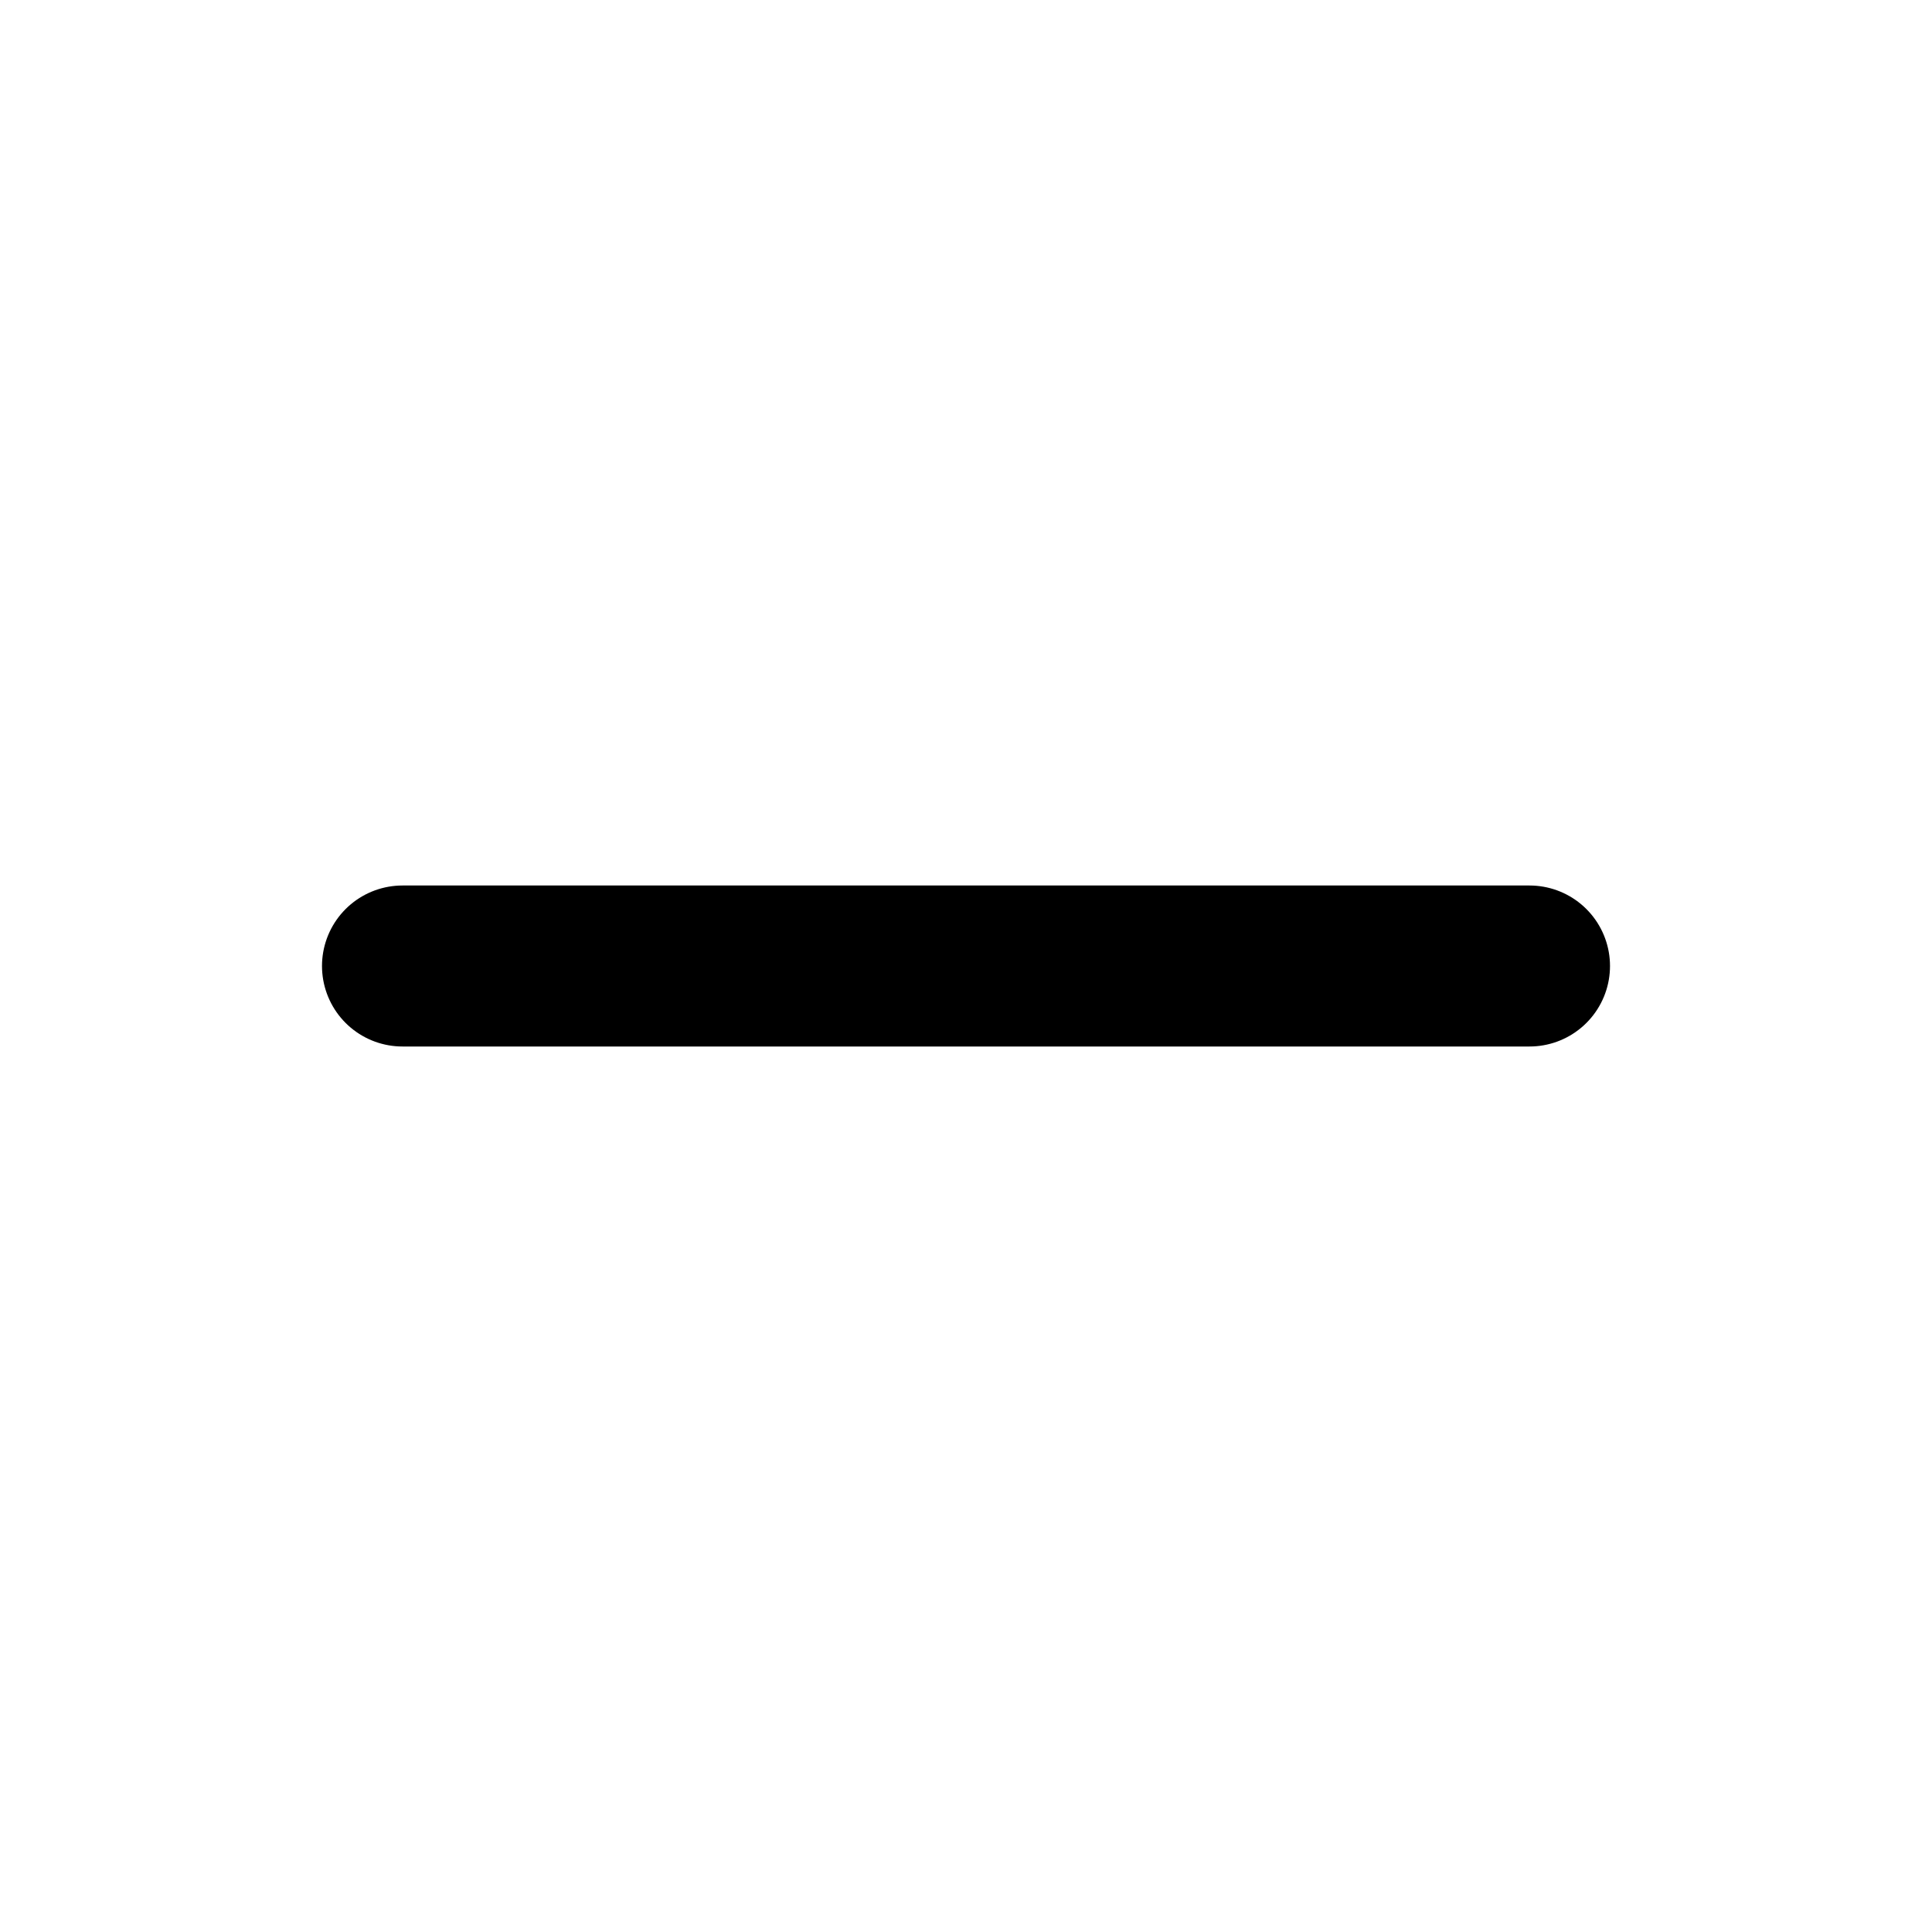
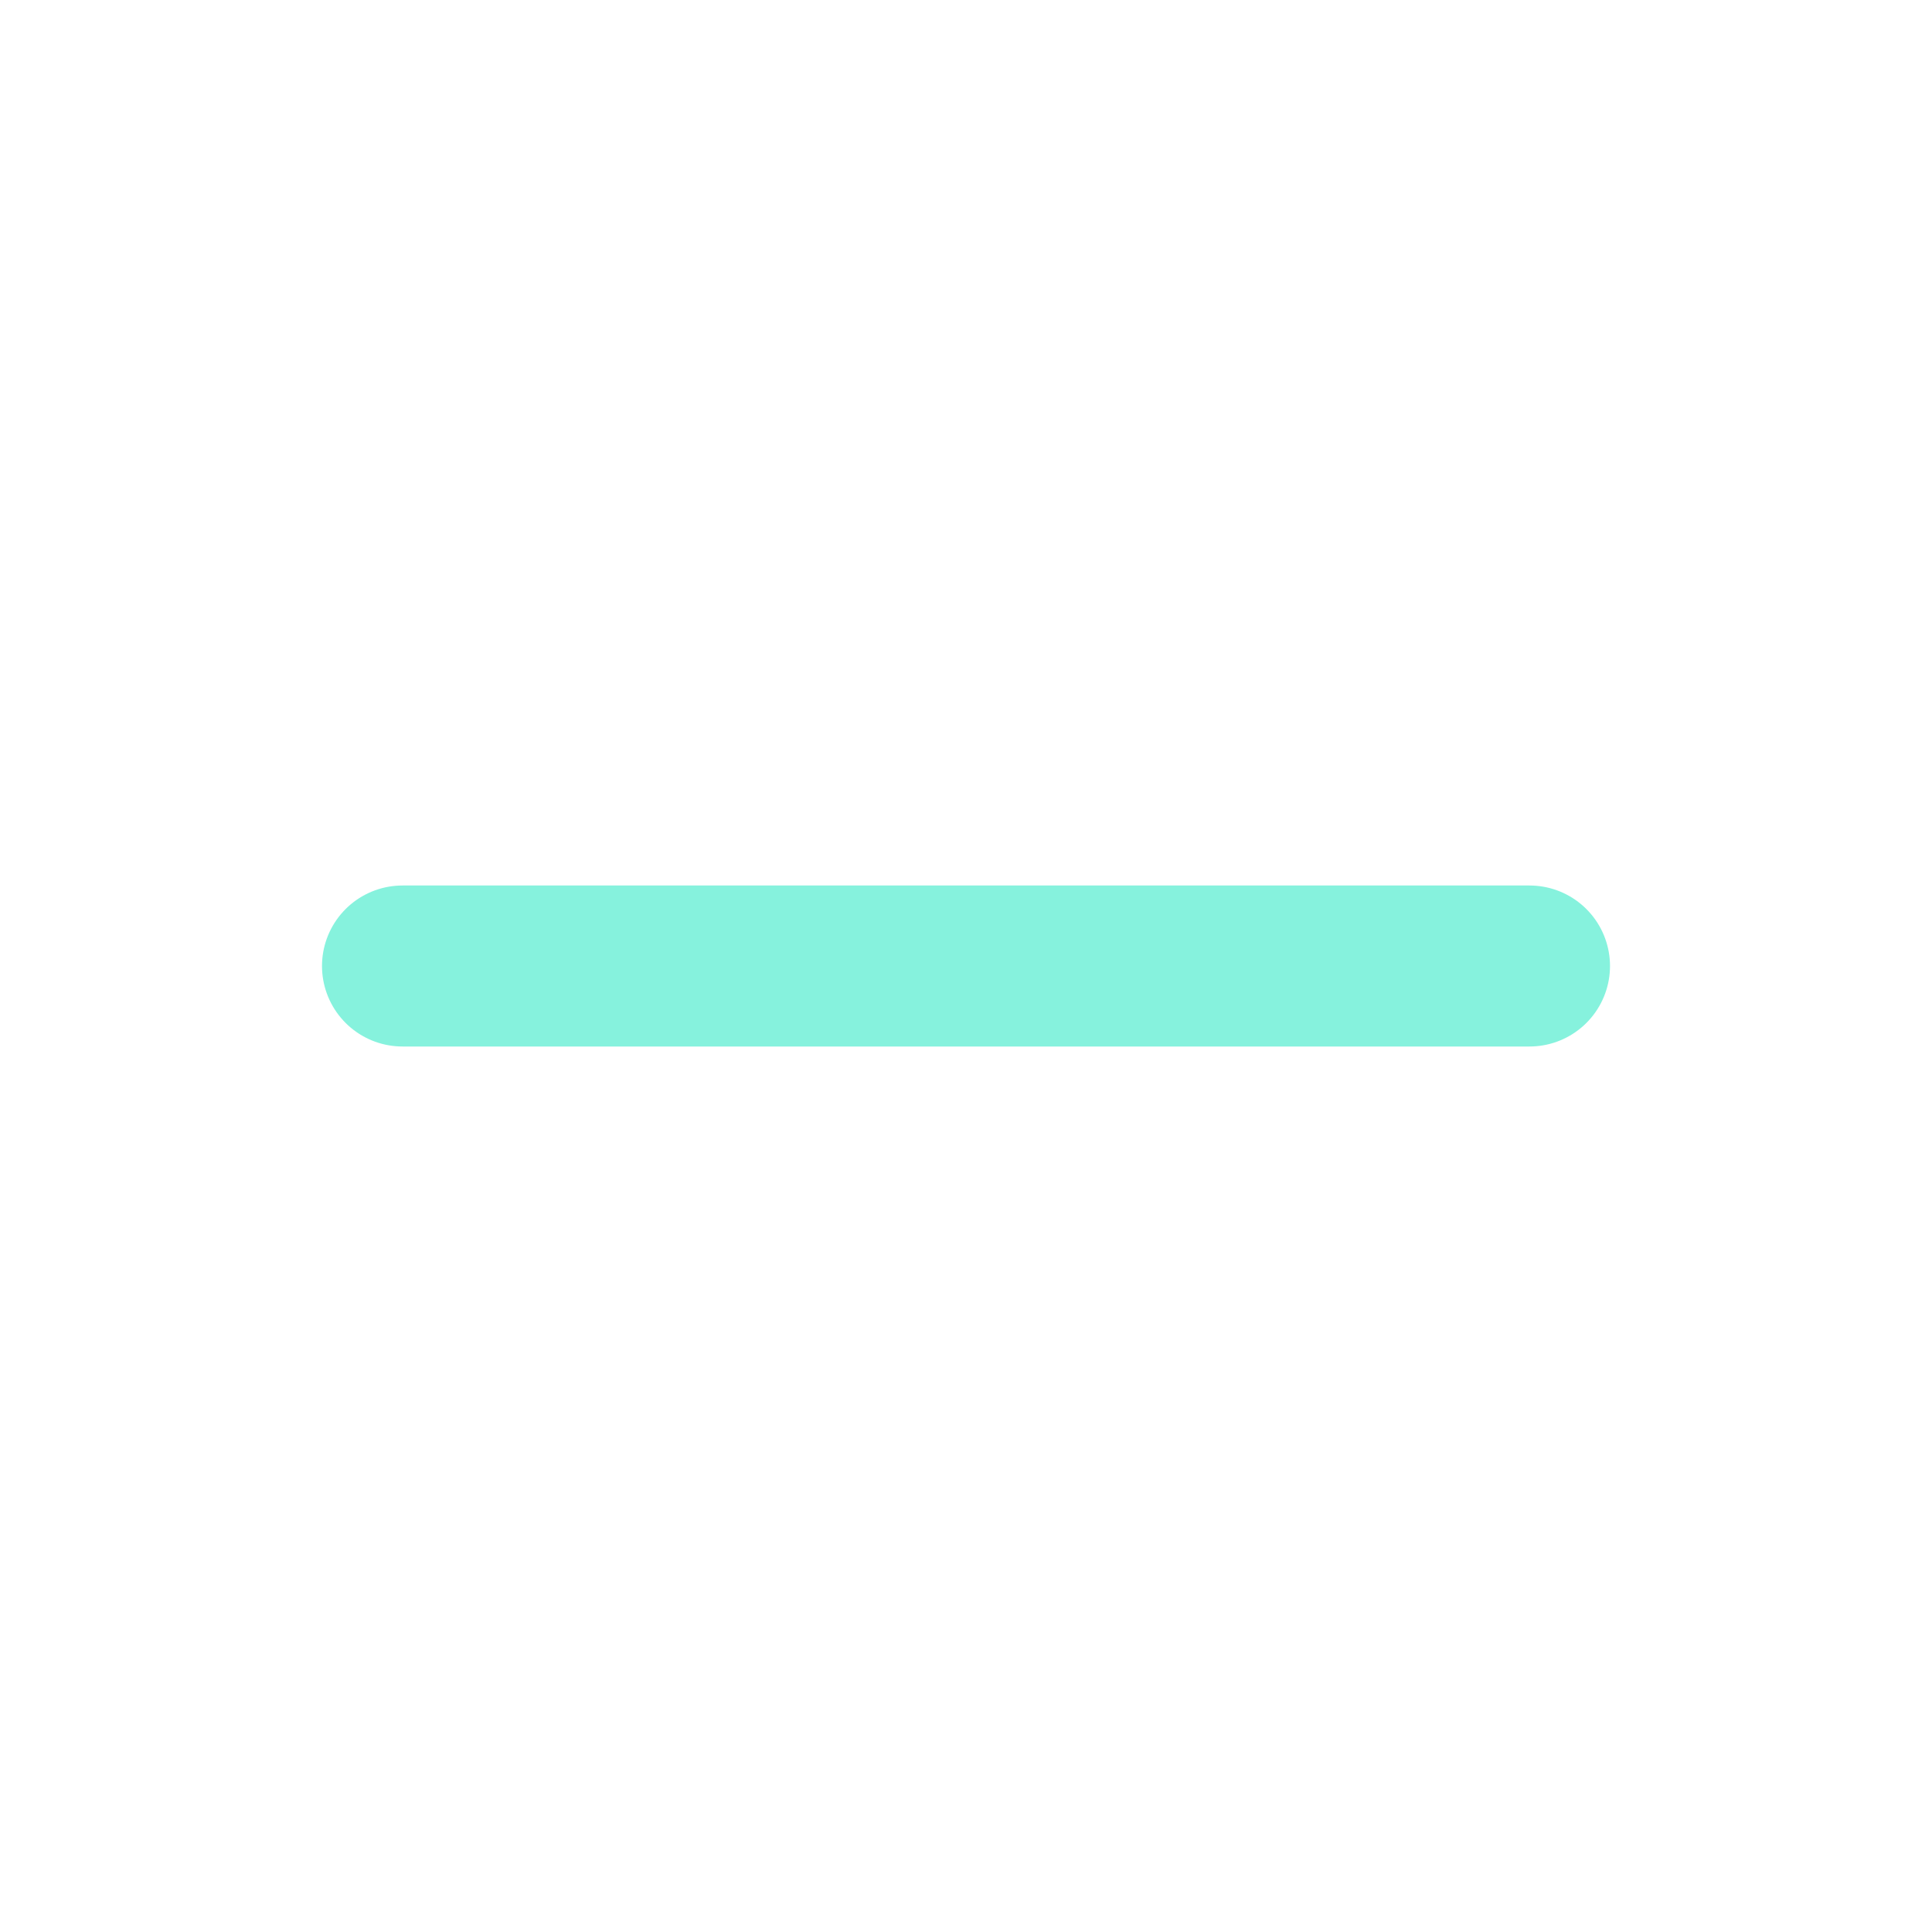
- <svg xmlns="http://www.w3.org/2000/svg" class="icon icon-tabler icon-tabler-minus" width="24" height="24" viewBox="0 0 24 24" stroke-width="2" stroke="currentColor" fill="none" stroke-linecap="round" stroke-linejoin="round">
+ <svg xmlns="http://www.w3.org/2000/svg" class="icon icon-tabler icon-tabler-minus" width="24" height="24" viewBox="0 0 24 24" stroke-width="2" stroke="#86f2dd" fill="none" stroke-linecap="round" stroke-linejoin="round">
  <path stroke="none" d="M0 0h24v24H0z" fill="none" />
  <path d="M5 12l14 0" />
</svg>
